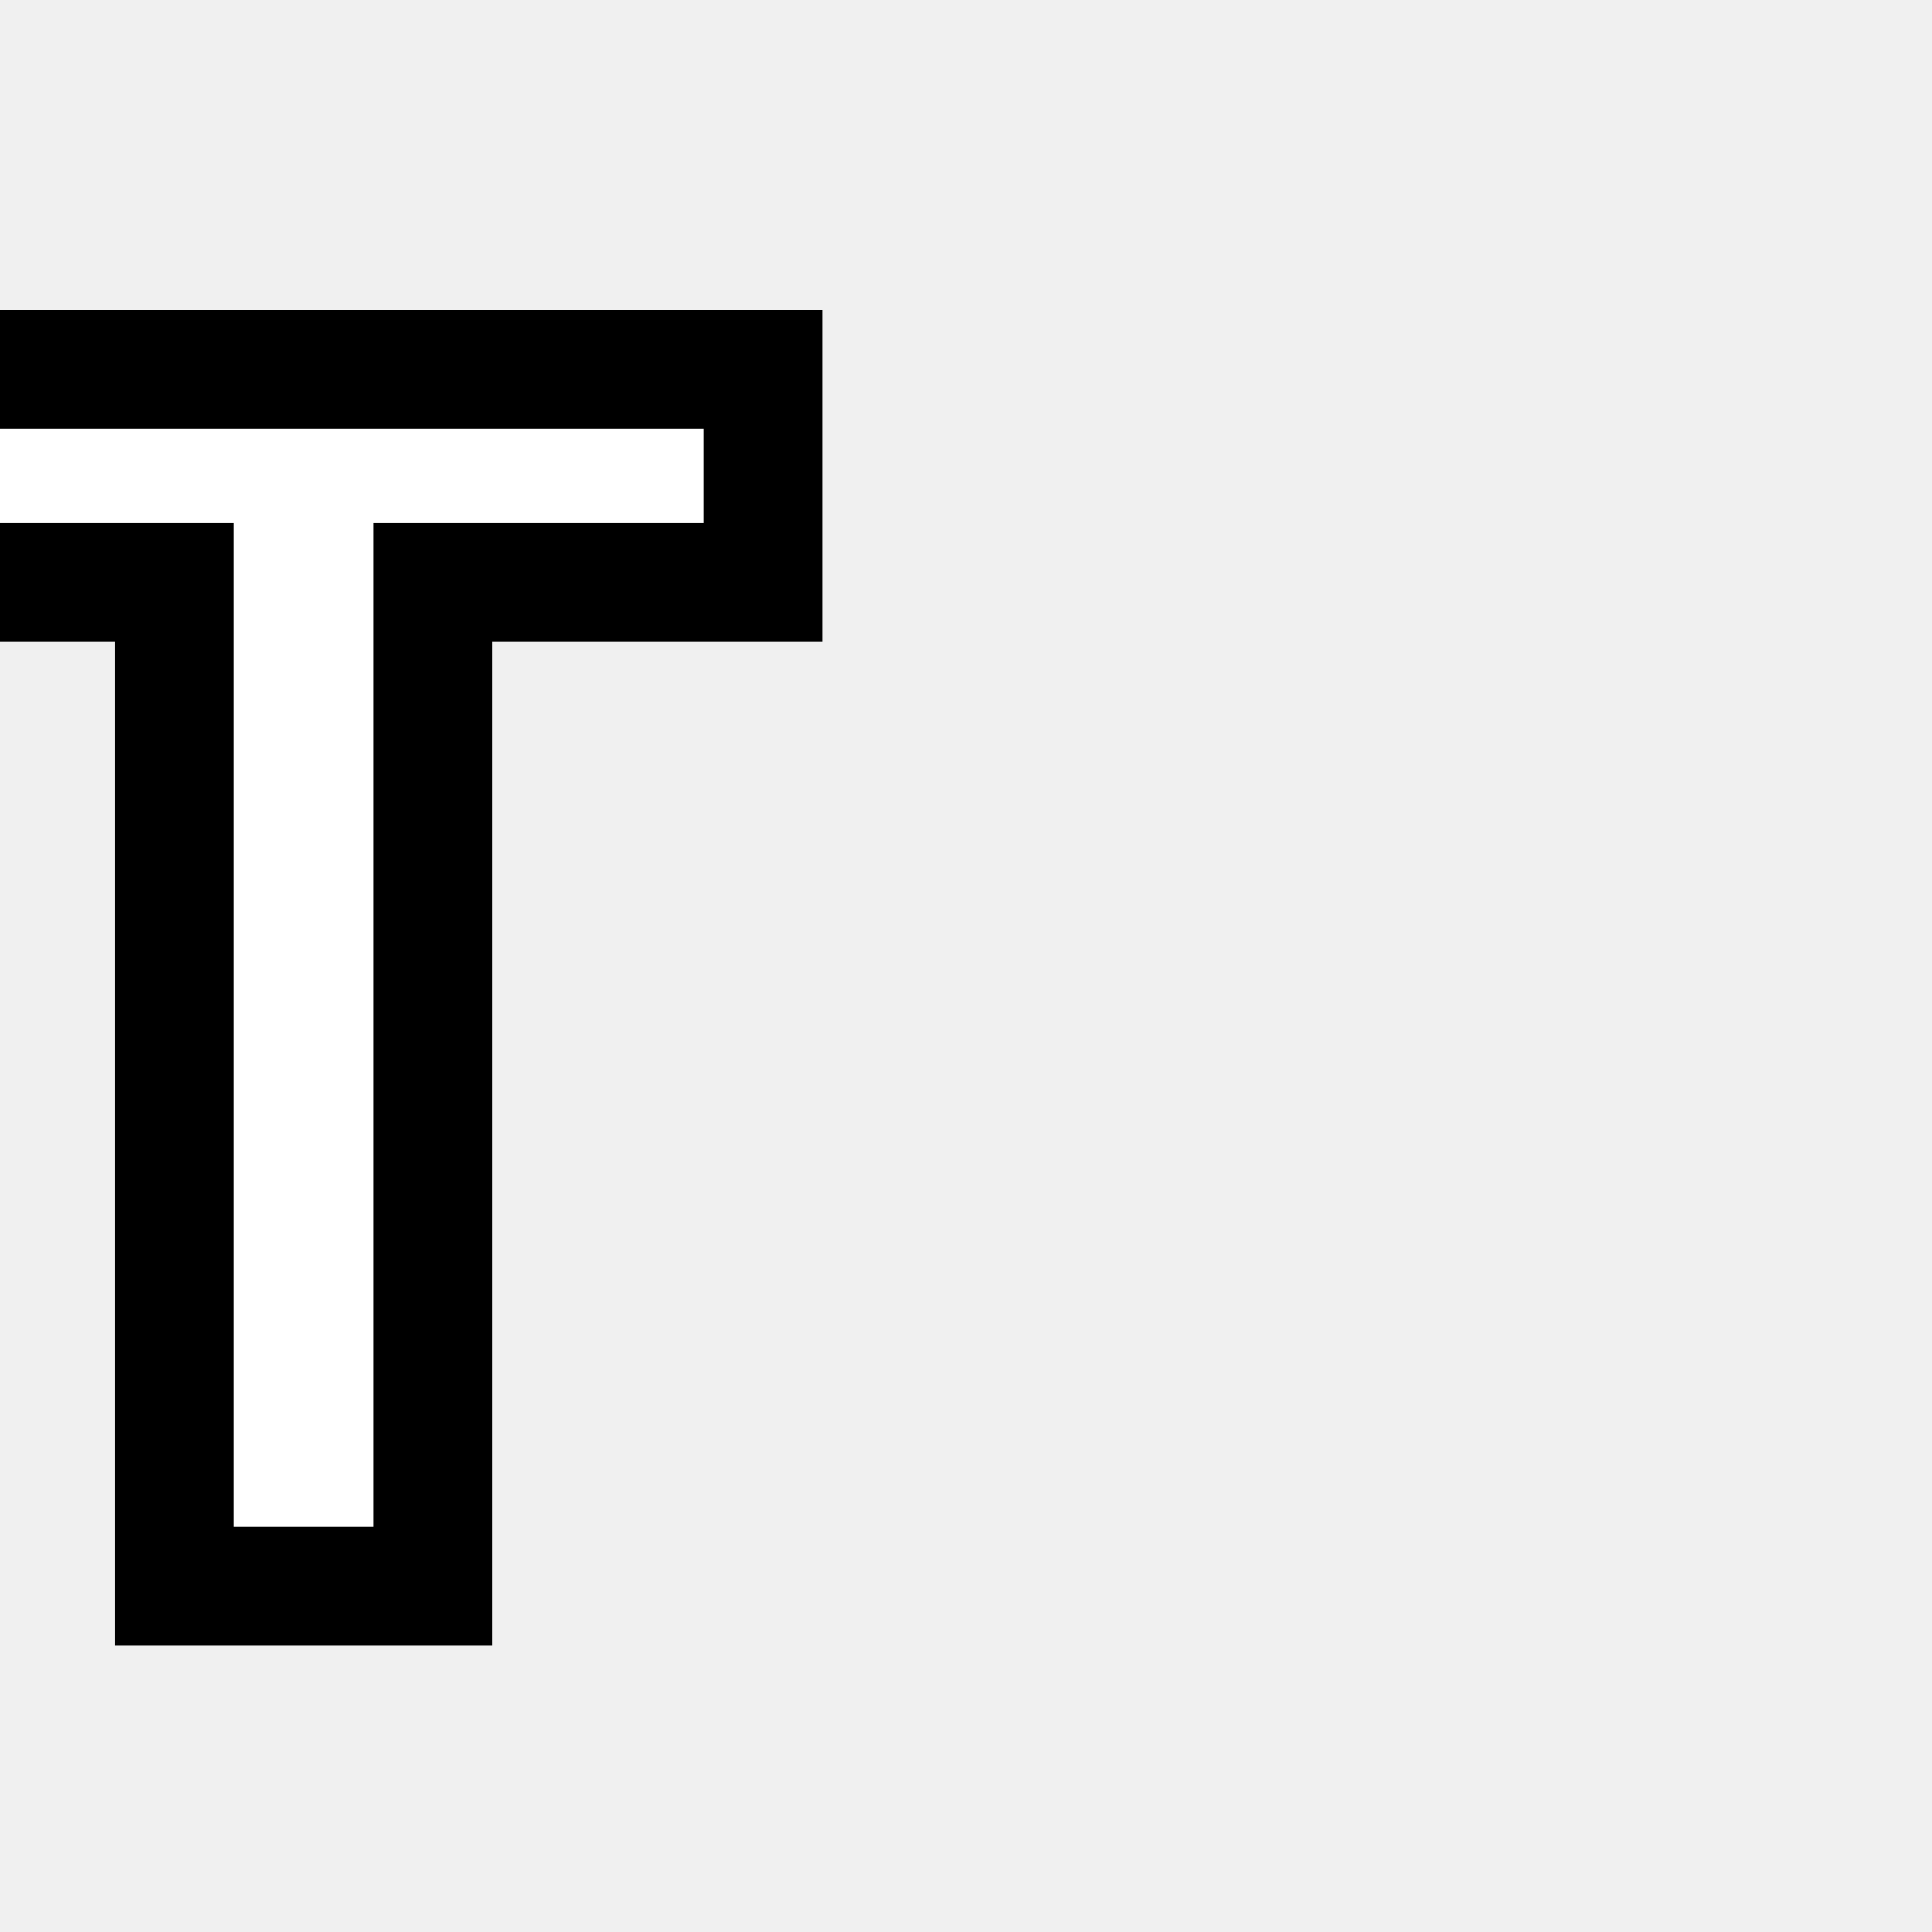
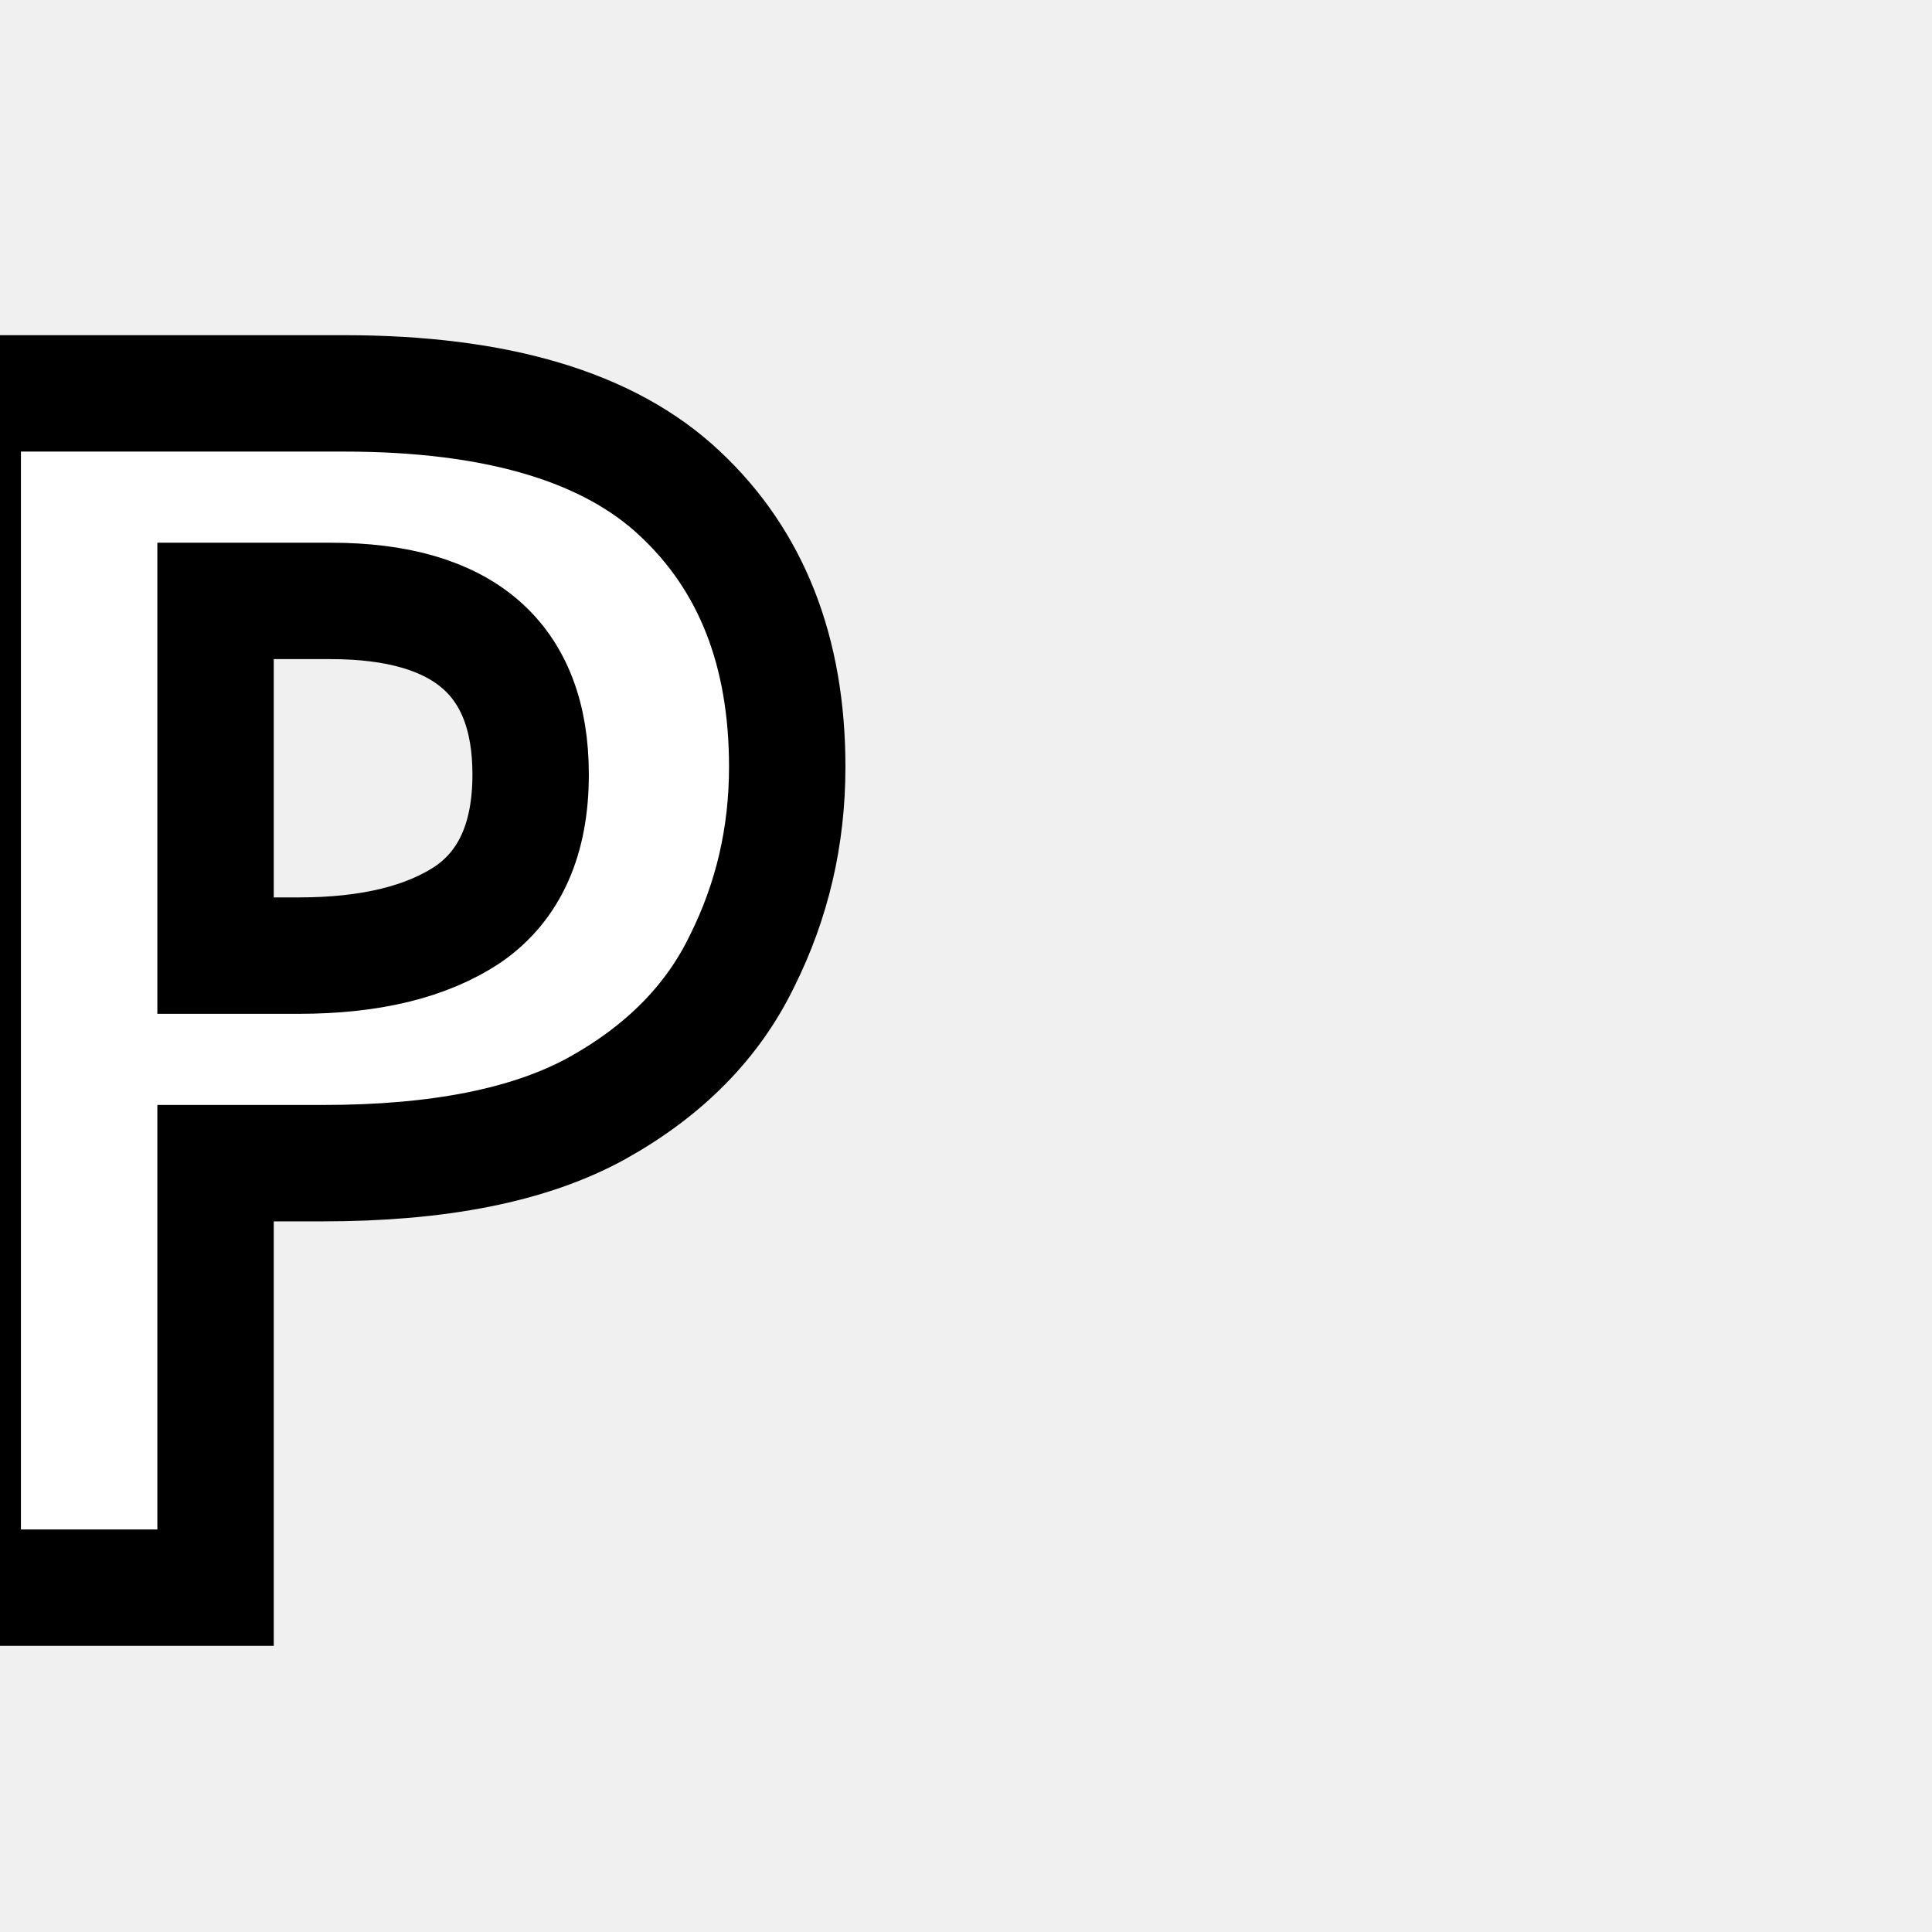
<svg xmlns="http://www.w3.org/2000/svg" width="16" height="16" viewBox="0 0 16 16" version="1.1" id="svg1">
  <defs id="defs1">
    <rect x="0" y="0" width="120" height="120" id="rect1" />
  </defs>
  <g id="layer1">
-     <text xml:space="preserve" style="font-size:14.126px;line-height:1.25;font-family:sans-serif;-inkscape-font-specification:'sans-serif, Normal';text-align:center;text-anchor:middle;fill:#ffffff;fill-opacity:1;stroke:#000000;stroke-width:0.984;stroke-dasharray:none;stroke-opacity:1" x="7.809" y="13.136" id="text2">
-       <tspan id="tspan2" x="7.809" y="13.136" style="font-style:normal;font-variant:normal;font-weight:bold;font-stretch:normal;font-size:14.126px;font-family:Sans;-inkscape-font-specification:'Sans Bold';fill:#ffffff;fill-opacity:1;stroke:#000000;stroke-width:0.984;stroke-dasharray:none;stroke-opacity:1">ST</tspan>
+     <text xml:space="preserve" style="font-size:13.845px;line-height:1.25;font-family:sans-serif;-inkscape-font-specification:'sans-serif, Normal';text-align:center;text-anchor:middle;fill:#ffffff;fill-opacity:1;stroke:#000000;stroke-width:0.964;stroke-dasharray:none;stroke-opacity:1" x="7.972" y="13.149" id="text2">
+       <tspan id="tspan2" x="7.972" y="13.149" style="font-style:normal;font-variant:normal;font-weight:bold;font-stretch:normal;font-size:13.845px;font-family:Sans;-inkscape-font-specification:'Sans Bold';fill:#ffffff;fill-opacity:1;stroke:#000000;stroke-width:0.964;stroke-dasharray:none;stroke-opacity:1">SP</tspan>
    </text>
  </g>
</svg>
